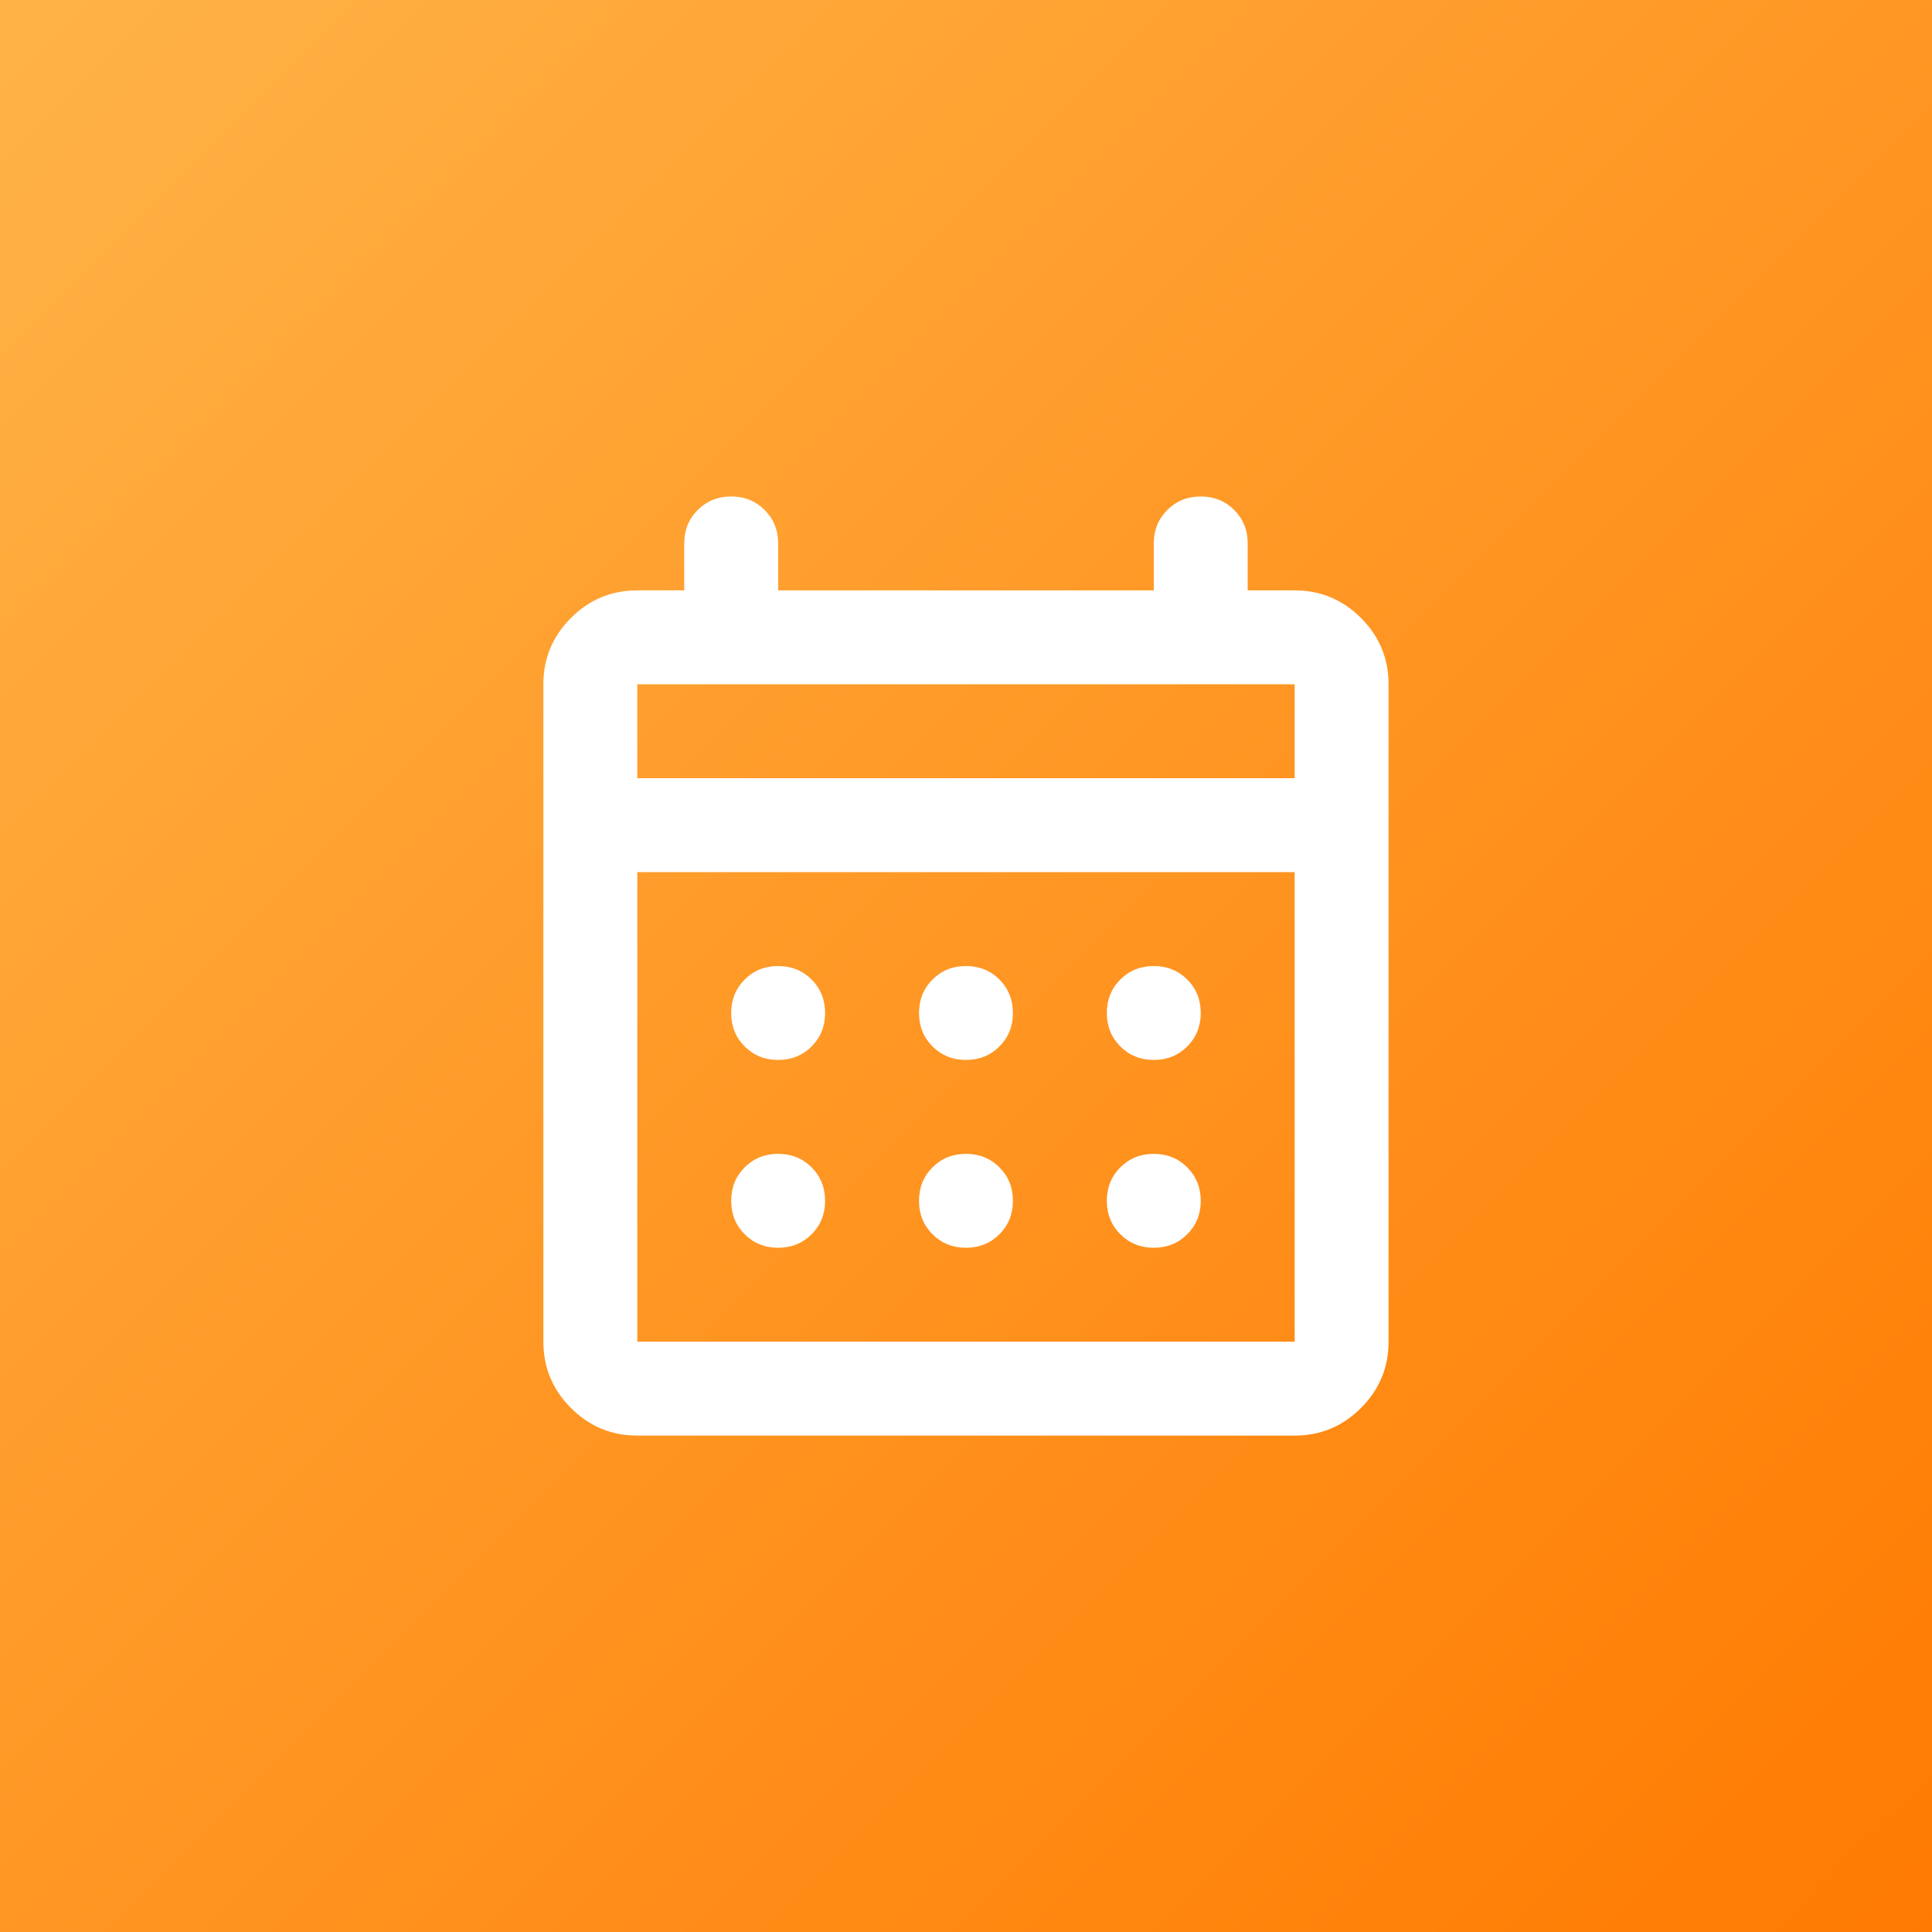
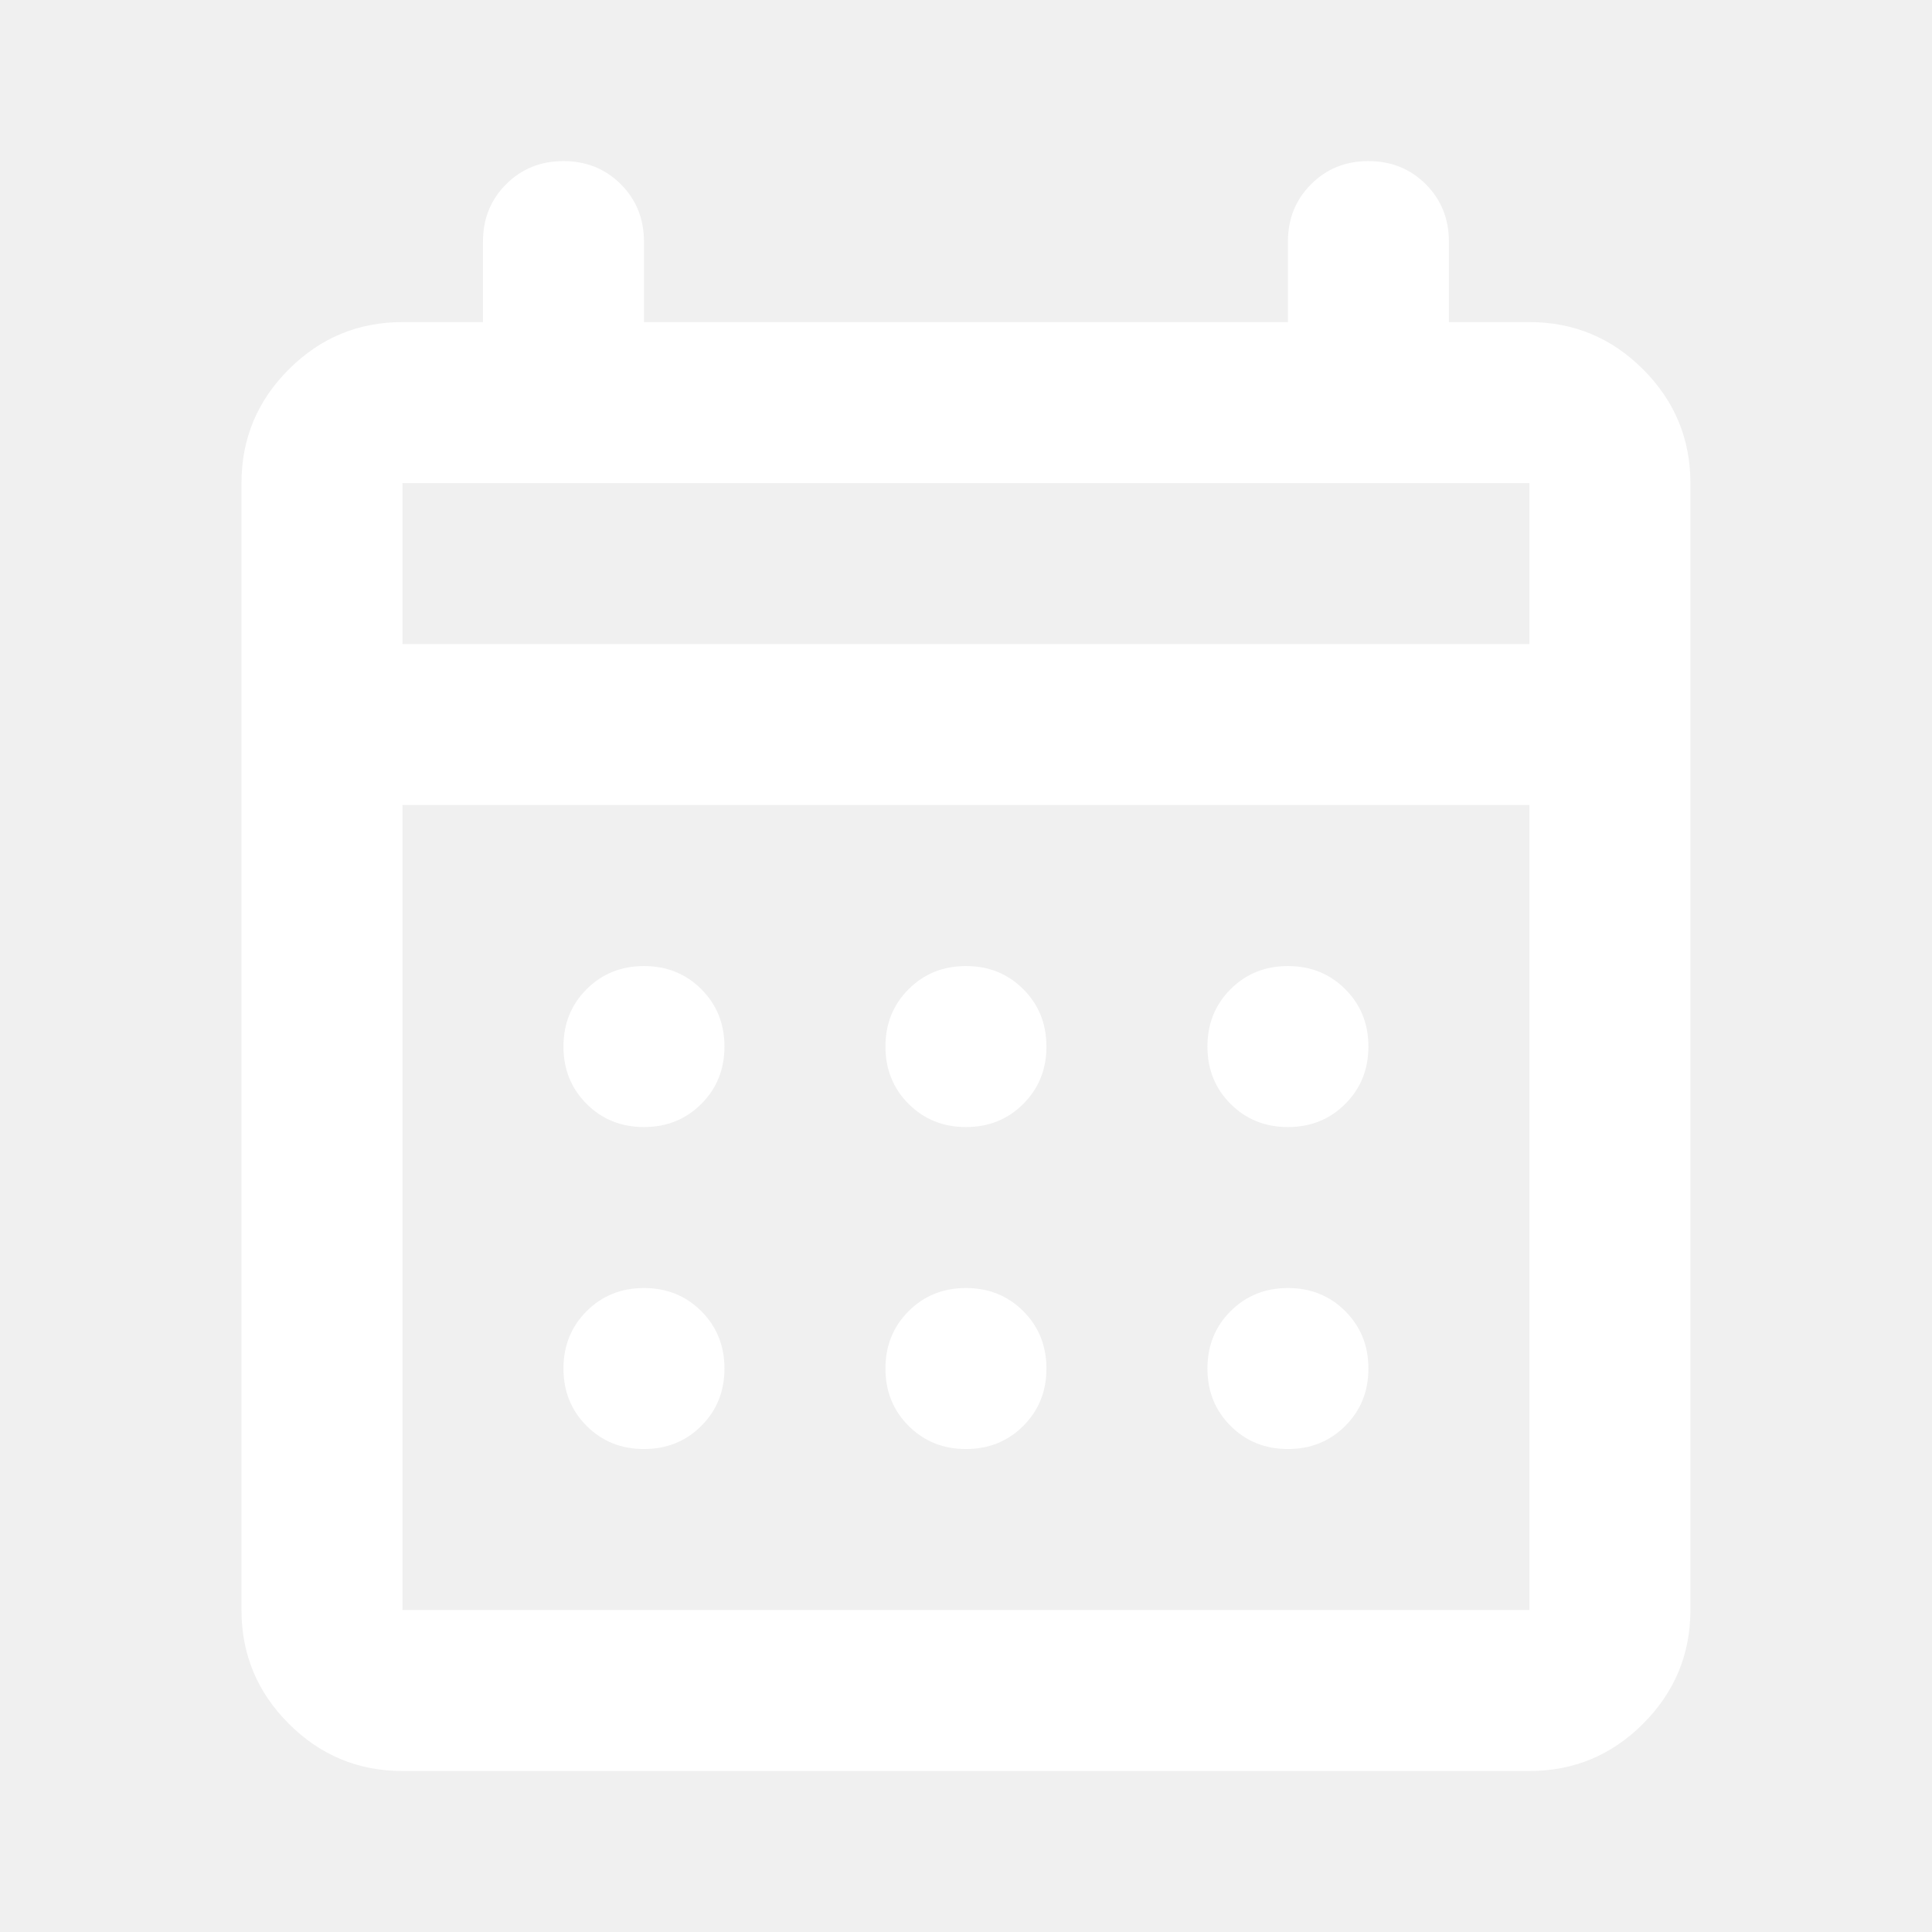
- <svg xmlns="http://www.w3.org/2000/svg" width="96" height="96" viewBox="0 0 96 96">
-   <defs>
-     <linearGradient id="g" x1="0%" y1="0%" x2="100%" y2="100%">
-       <stop offset="0" stop-color="#FFB347" />
-       <stop offset="1" stop-color="#FF7A00" />
-     </linearGradient>
-   </defs>
-   <rect width="96" height="96" fill="url(#g)" />
+ <svg xmlns="http://www.w3.org/2000/svg" width="96" height="96" viewBox="20 20 56 56">
  <g transform="translate(20 76) scale(0.05833)" fill="#ffffff">
    <path d="M200-80q-33 0-56.5-23.5T120-160v-560q0-33 23.5-56.5T200-800h40v-40q0-17 11.5-28.5T280-880q17 0 28.5 11.5T320-840v40h320v-40q0-17 11.5-28.5T680-880q17 0 28.5 11.5T720-840v40h40q33 0 56.5 23.5T840-720v560q0 33-23.5 56.5T760-80H200Zm0-80h560v-400H200v400Zm0-480h560v-80H200v80Zm0 0v-80 80Zm280 240q-17 0-28.5-11.5T440-440q0-17 11.5-28.5T480-480q17 0 28.5 11.5T520-440q0 17-11.5 28.5T480-400Zm-160 0q-17 0-28.5-11.5T280-440q0-17 11.5-28.5T320-480q17 0 28.5 11.5T360-440q0 17-11.5 28.5T320-400Zm320 0q-17 0-28.5-11.5T600-440q0-17 11.5-28.5T640-480q17 0 28.5 11.5T680-440q0 17-11.5 28.5T640-400ZM480-240q-17 0-28.5-11.5T440-280q0-17 11.5-28.5T480-320q17 0 28.5 11.5T520-280q0 17-11.5 28.5T480-240Zm-160 0q-17 0-28.5-11.5T280-280q0-17 11.5-28.5T320-320q17 0 28.5 11.5T360-280q0 17-11.5 28.5T320-240Zm320 0q-17 0-28.5-11.5T600-280q0-17 11.5-28.5T640-320q17 0 28.5 11.5T680-280q0 17-11.5 28.5T640-240Z" />
  </g>
</svg>
